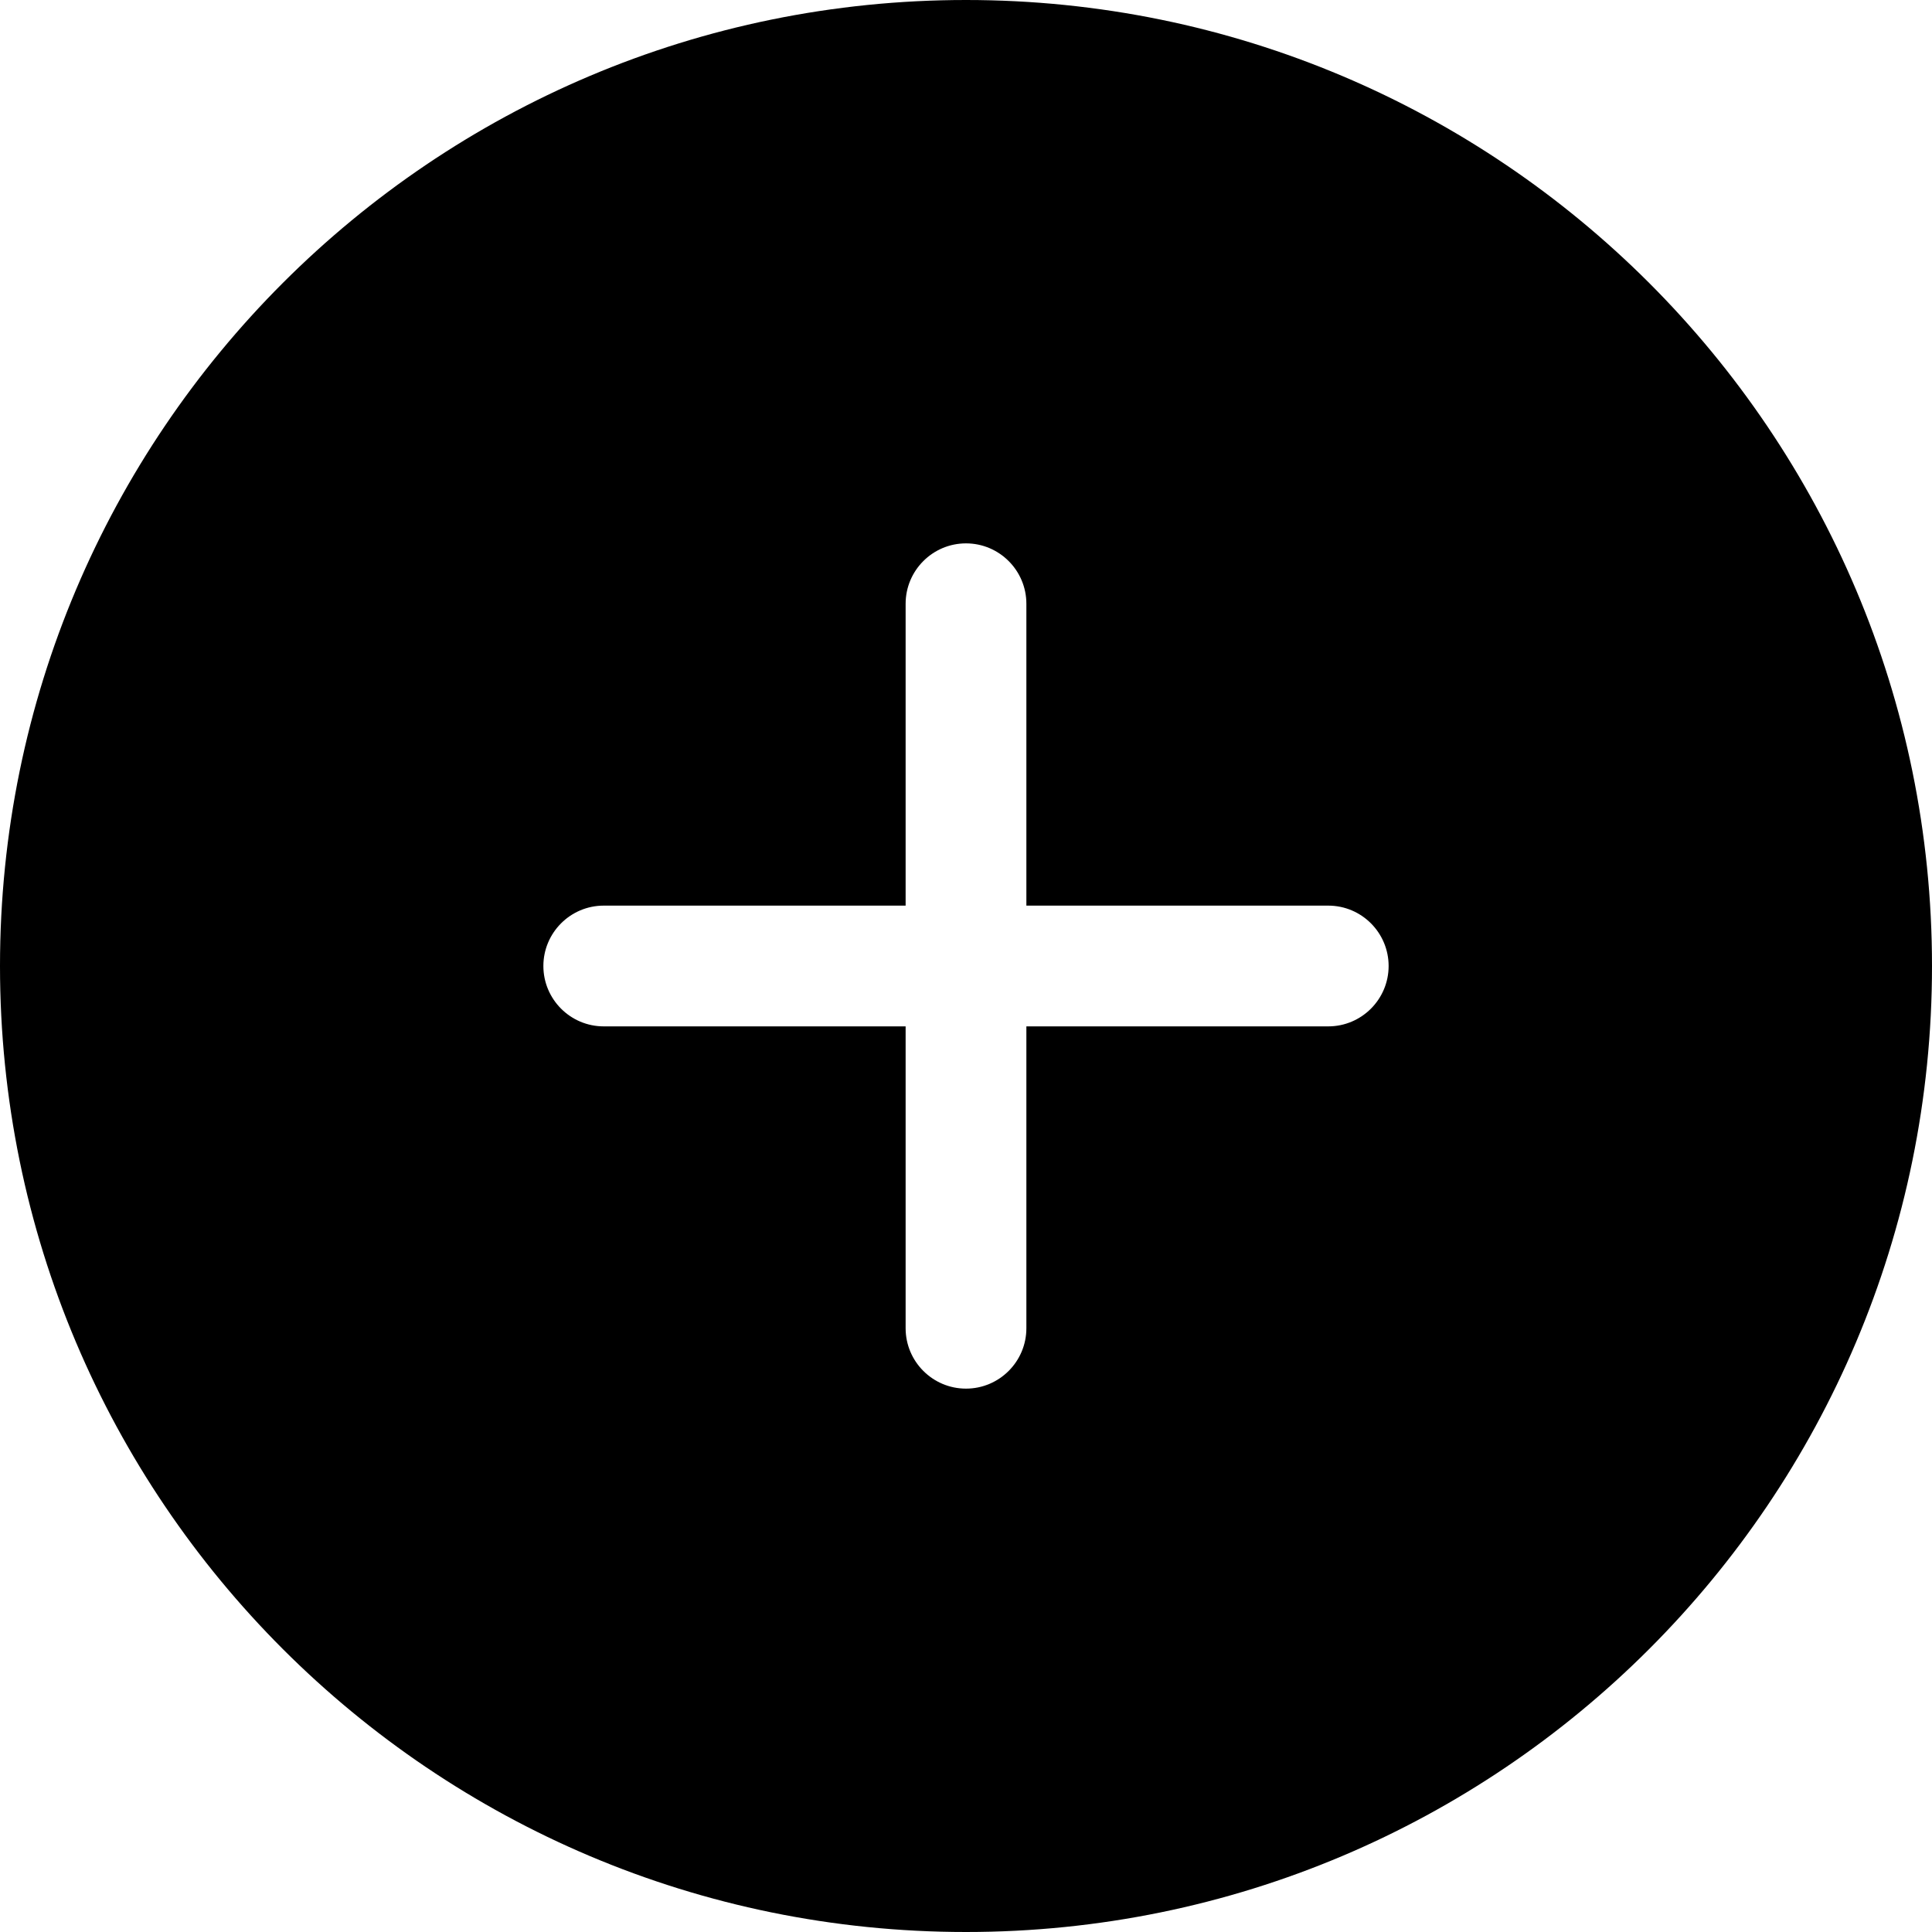
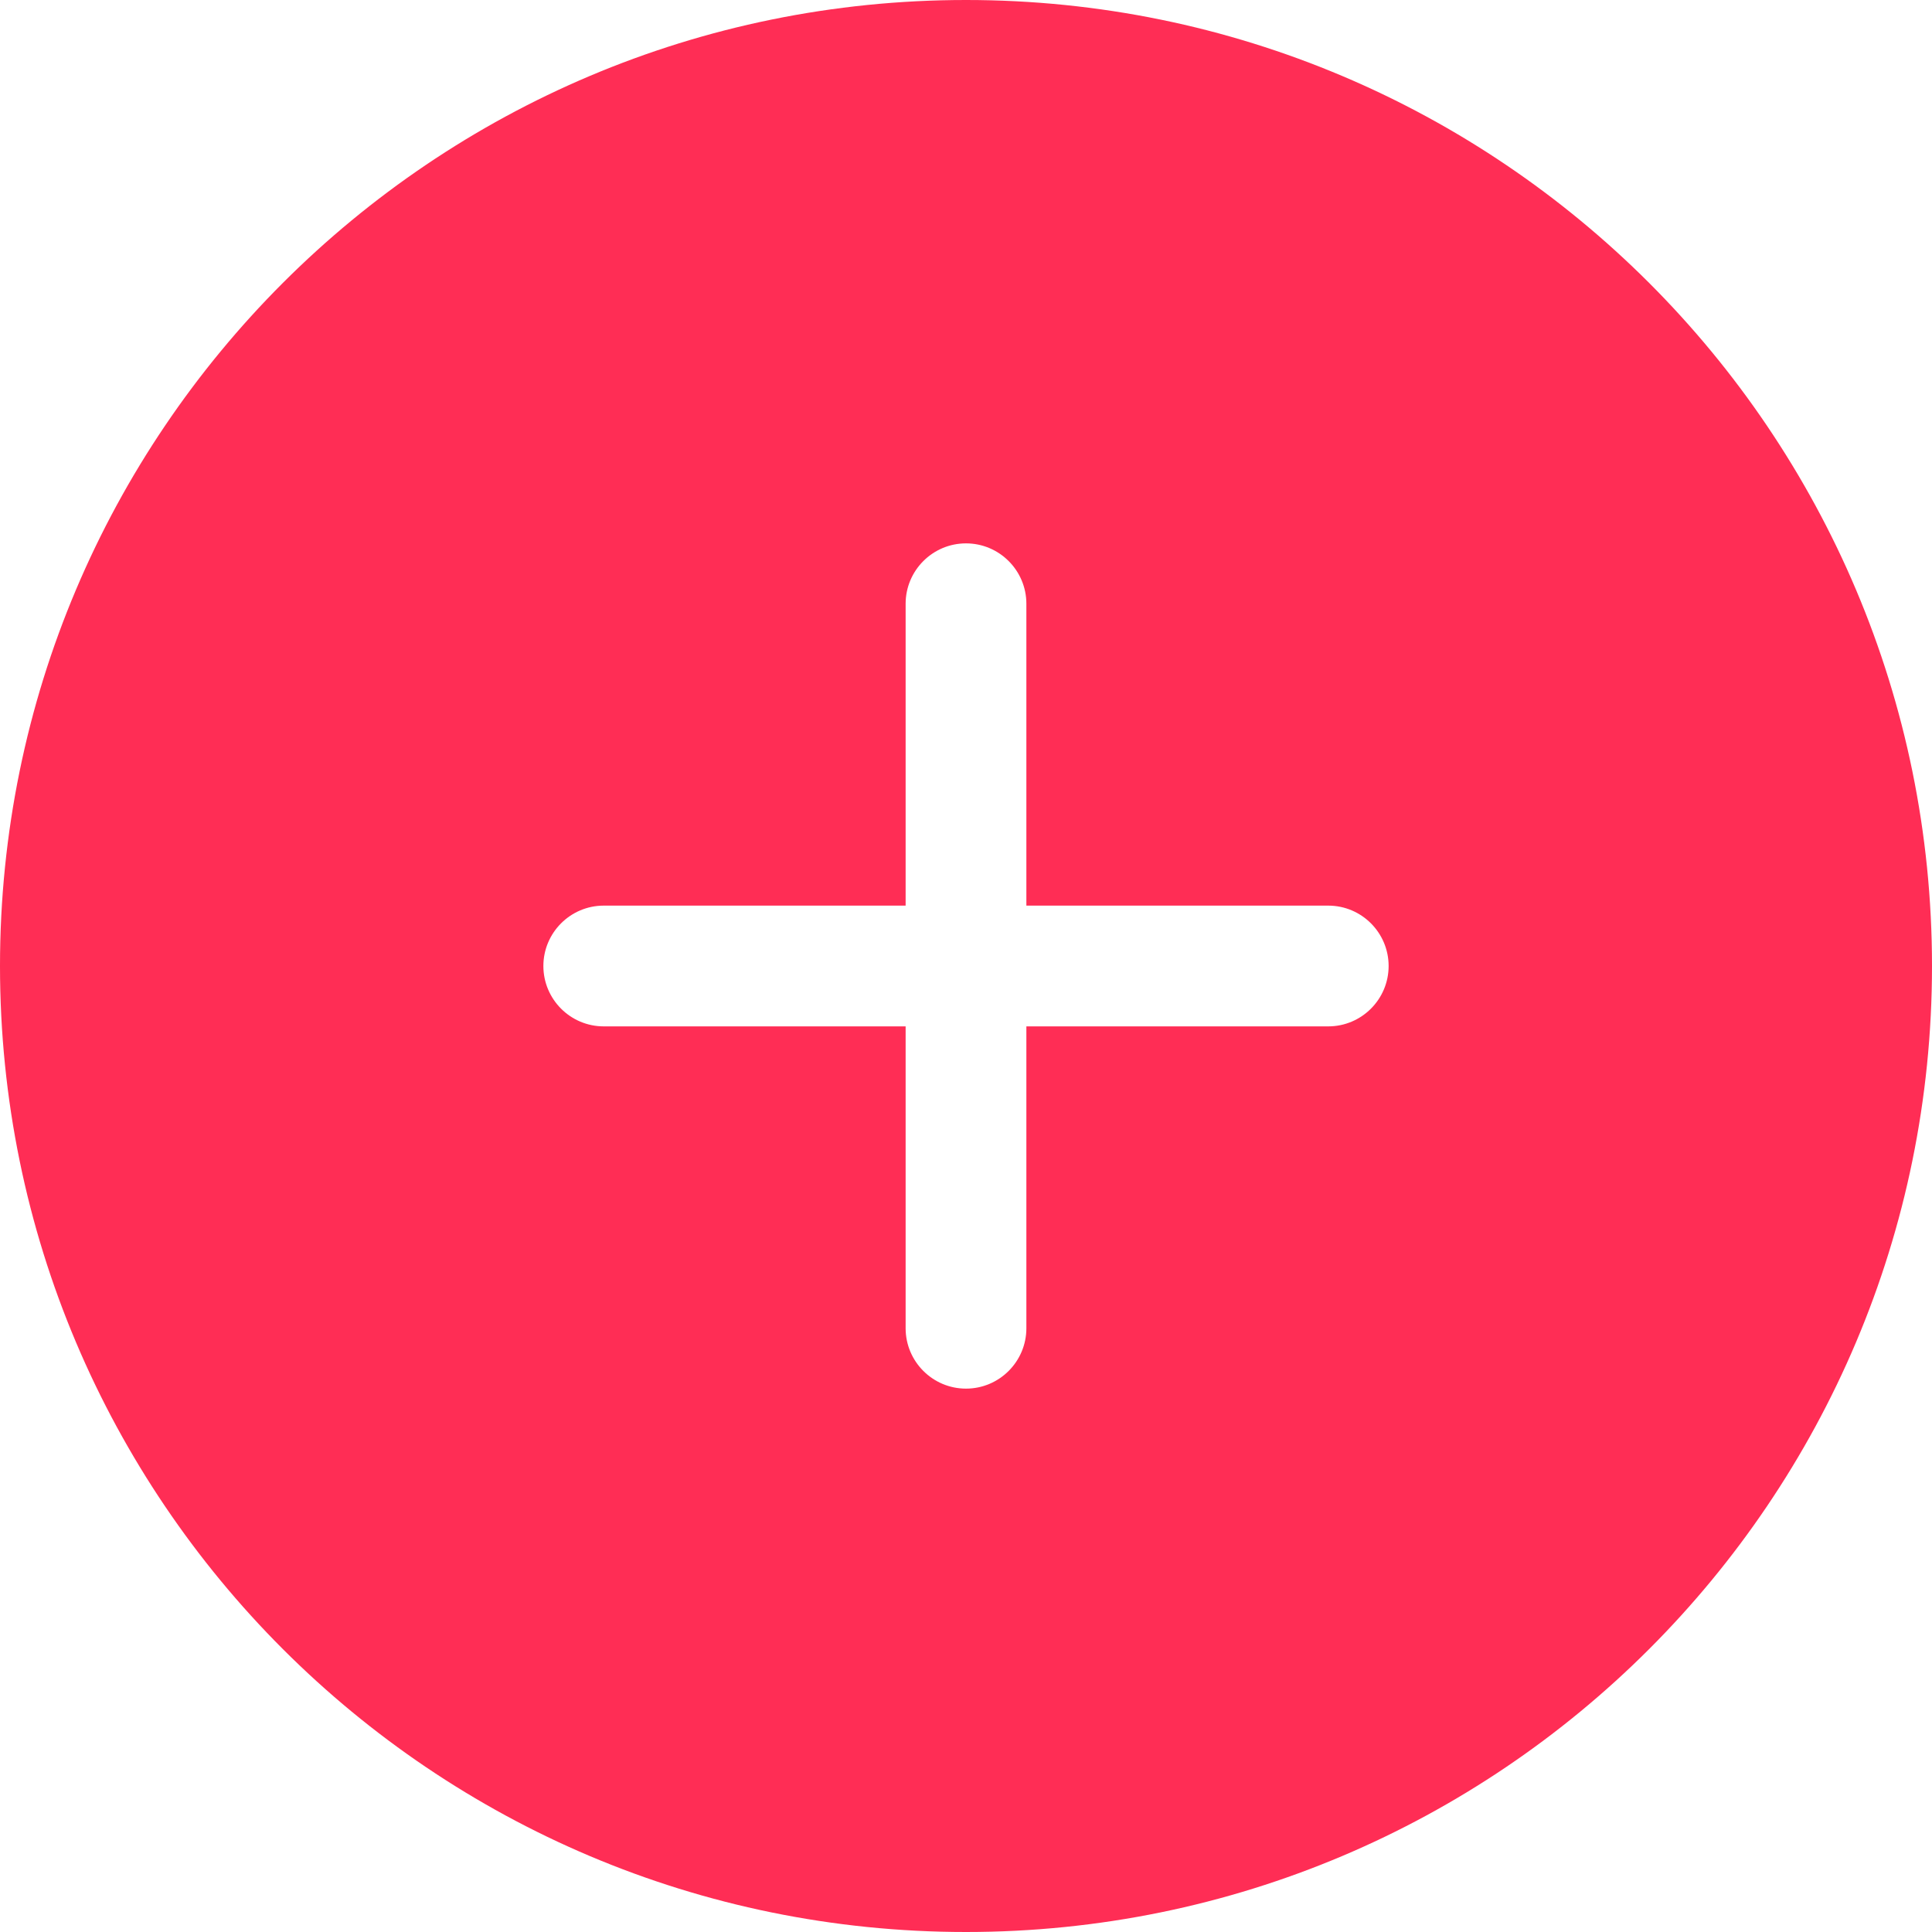
<svg xmlns="http://www.w3.org/2000/svg" width="800px" height="800px" viewBox="0 0 32 32" version="1.1">
  <defs>

</defs>
  <g id="Page-1" stroke="none" stroke-width="1" fill="none" fill-rule="evenodd">
-     <g id="Icon-Set-Filled" transform="translate(-466, -1089)" fill="#000000">
+     <g id="Icon-Set-Filled" transform="translate(-466, -1089)" fill="#ff2d55">
      <path d="M488,1106 L483,1106 L483,1111 C483,1111.55 482.553,1112 482,1112 C481.447,1112 481,1111.55 481,1111 L481,1106 L476,1106 C475.447,1106 475,1105.55 475,1105 C475,1104.45 475.447,1104 476,1104 L481,1104 L481,1099 C481,1098.45 481.447,1098 482,1098 C482.553,1098 483,1098.45 483,1099 L483,1104 L488,1104 C488.553,1104 489,1104.45 489,1105 C489,1105.55 488.553,1106 488,1106 L488,1106 Z M482,1089 C473.163,1089 466,1096.16 466,1105 C466,1113.84 473.163,1121 482,1121 C490.837,1121 498,1113.84 498,1105 C498,1096.16 490.837,1089 482,1089 L482,1089 Z" id="plus-circle">

</path>
    </g>
  </g>
</svg>
